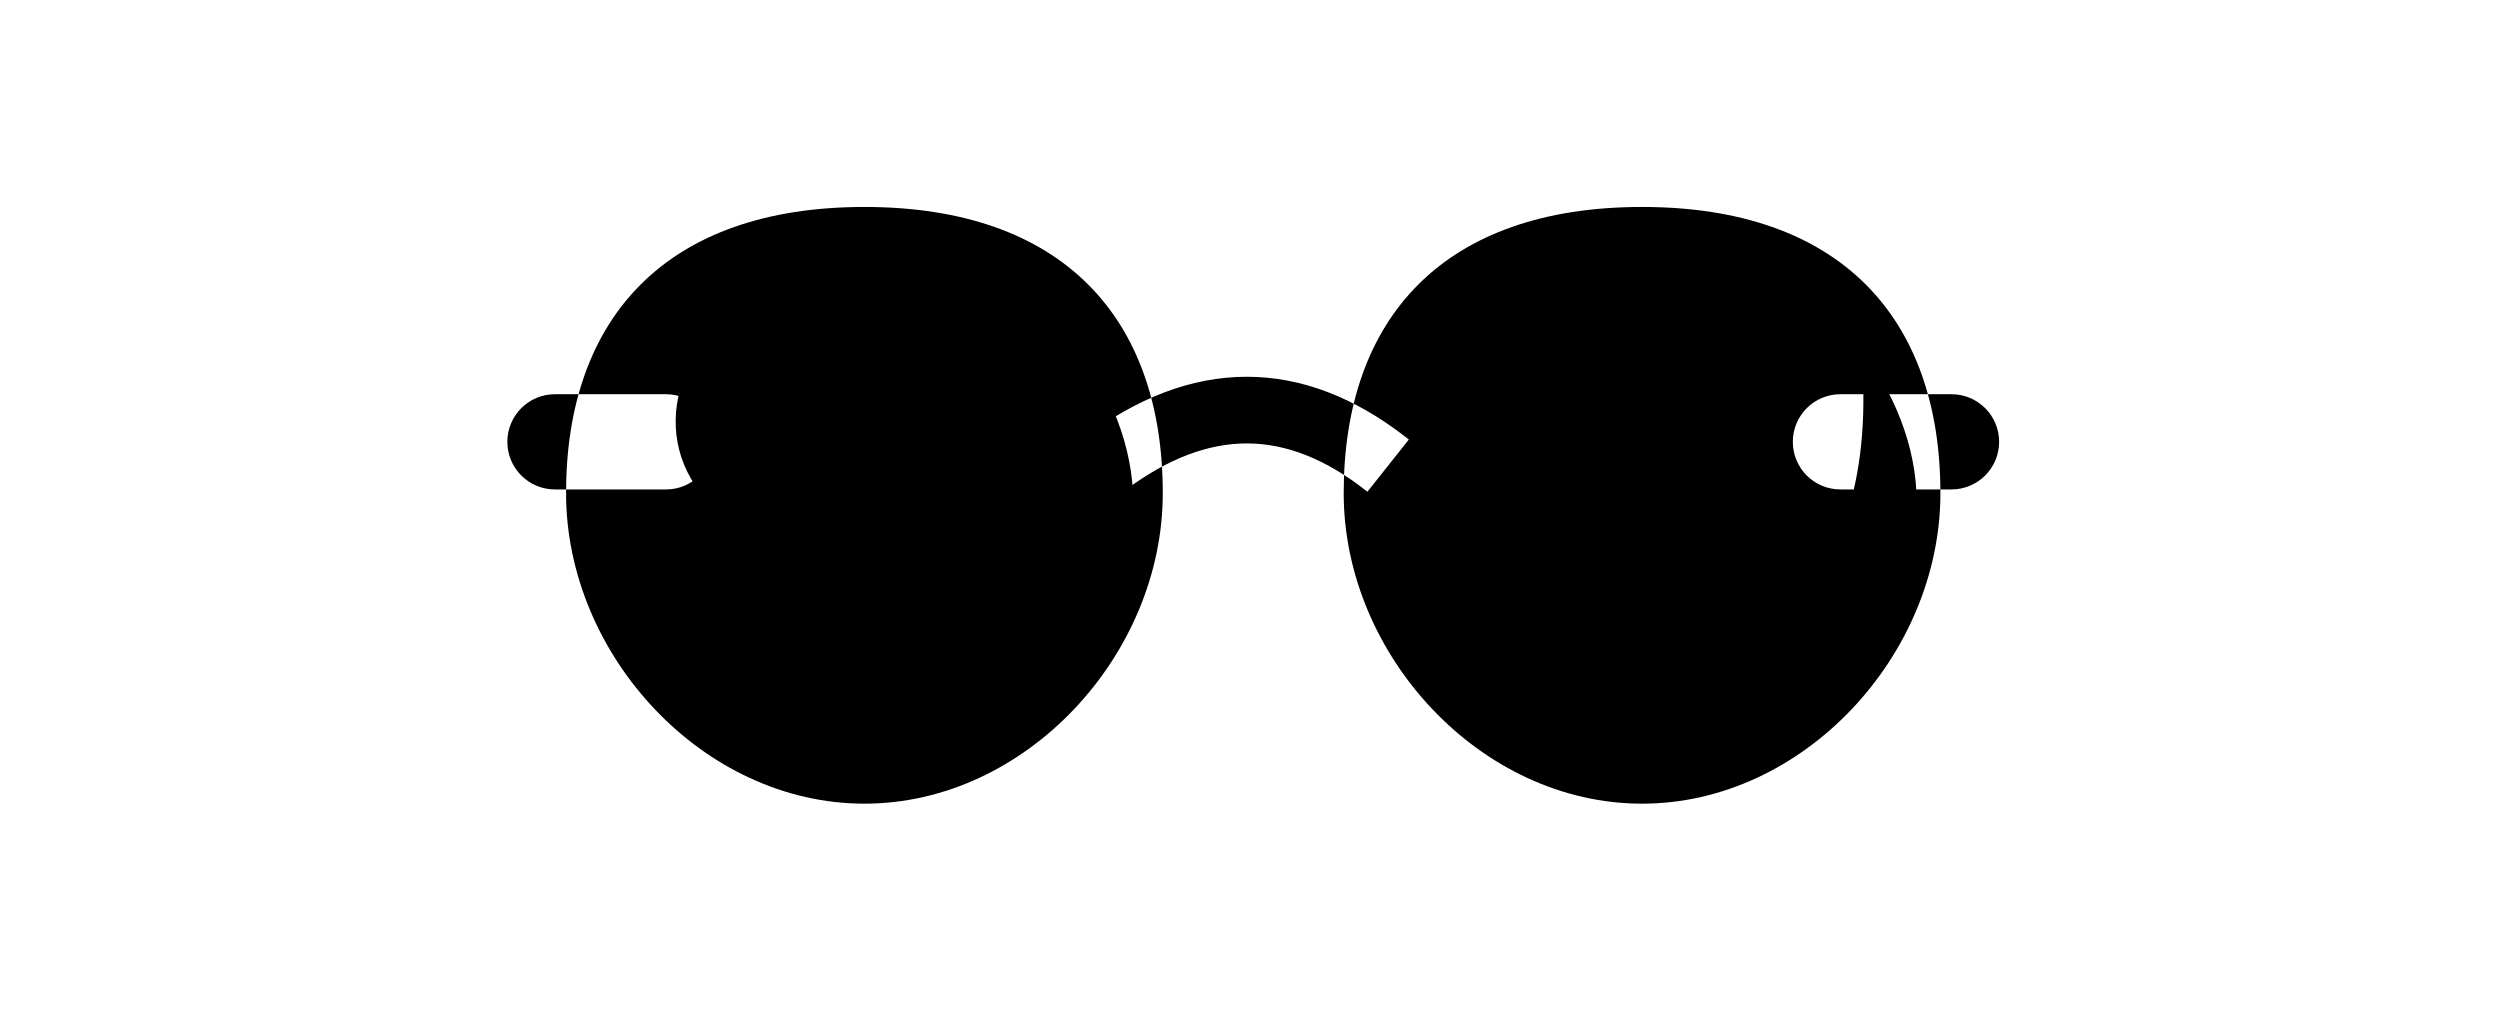
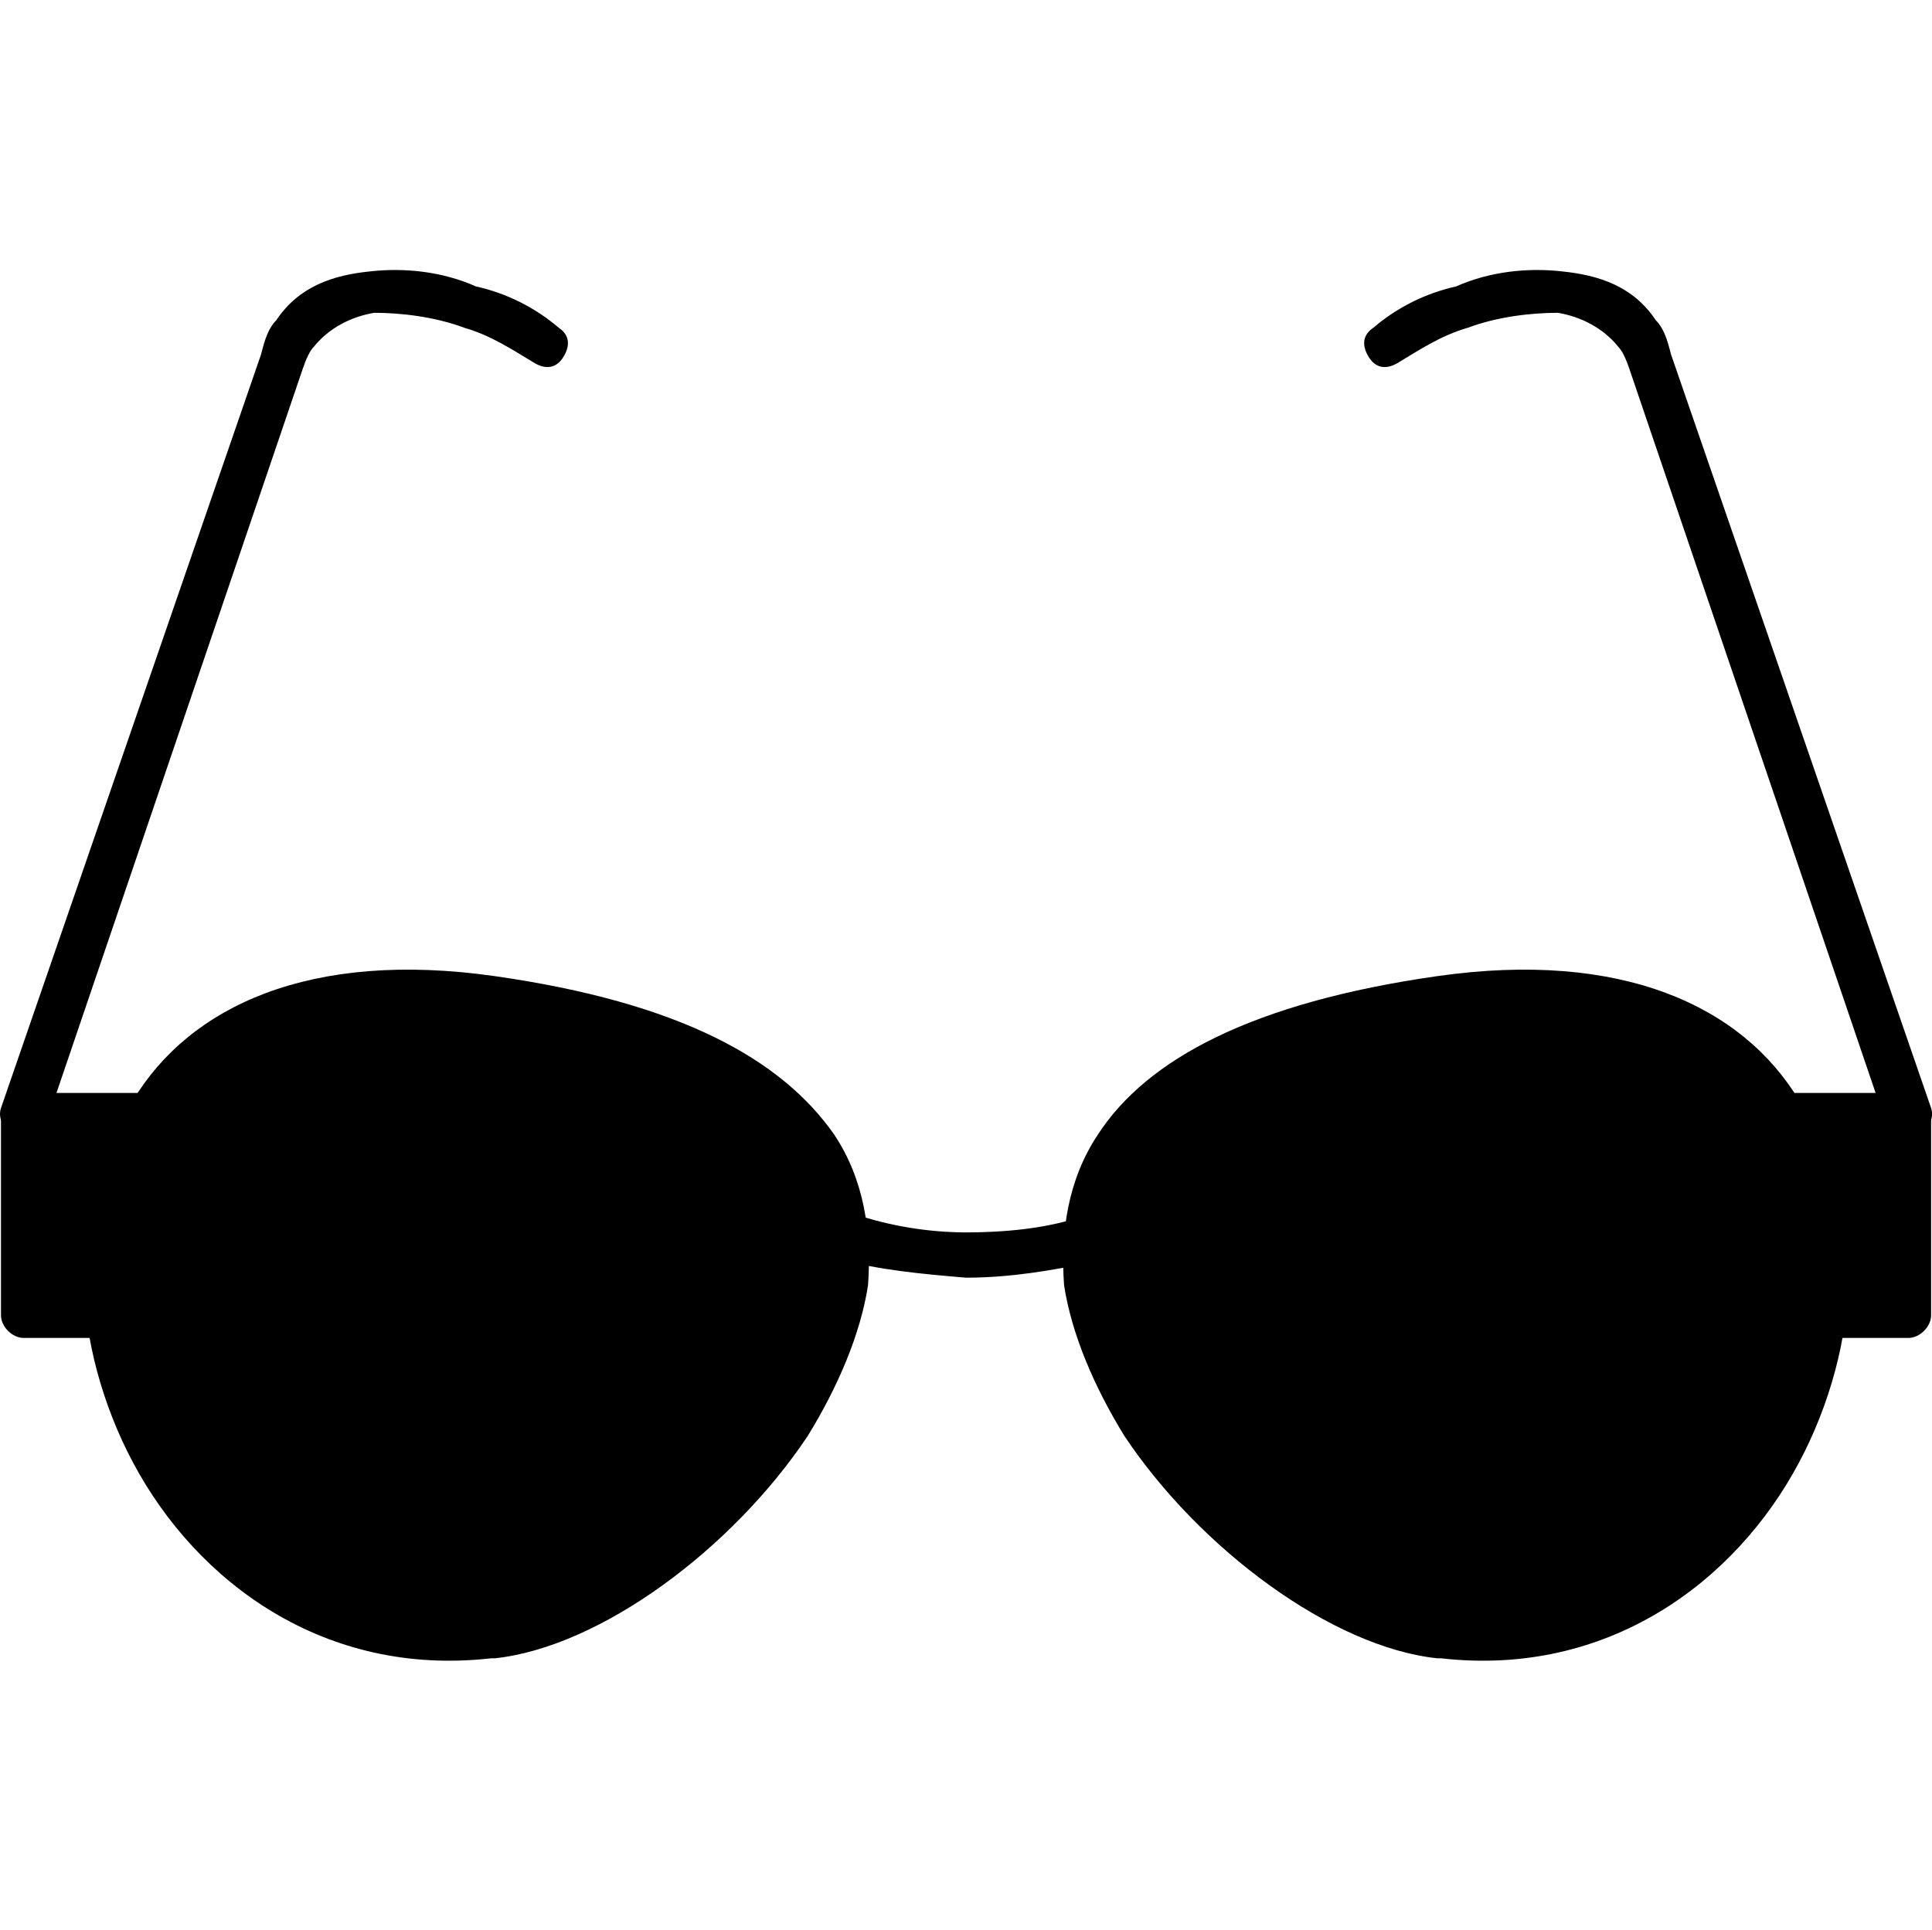
- <svg xmlns="http://www.w3.org/2000/svg" class="icon" width="200px" height="80.85px" viewBox="0 0 2533 1024" version="1.1">
-   <path d="M1263.281 381.752c54.929 0 108.572 20.574 160.374 60.622l3.779 2.975-41.961 52.903c-41.663-33.036-82.193-48.964-122.192-48.964-39.05 0-79.604 15.18-122.08 46.584l-3.755 2.814-40.859-53.772c54.897-41.728 110.614-63.162 166.694-63.162zM674.816 399.44a48.24 48.24 0 1 1 0 96.48H562.256a48.24 48.24 0 1 1 0-96.48h112.56z m1302.482 0a48.24 48.24 0 0 1 0 96.48h-112.56a48.24 48.24 0 0 1 0-96.48h112.56zM875.817 769.28c142.091 0 257.28-134.204 257.28-269.533C1133.097 364.426 1067.595 254.72 875.817 254.72S618.536 364.426 618.536 499.747C618.536 635.076 733.725 769.28 875.817 769.28zM1091.731 352.486c11.264 124.781-16.86 218.077-84.388 279.897C939.823 694.187 835.673 712.92 694.916 688.559c107.205 117.706 234.929 117.706 383.147 0 88.762-113.469 93.312-225.498 13.676-336.072zM875.817 209.696C675.331 209.696 573.512 321.596 573.512 499.747 573.512 663.844 712.323 814.304 875.817 814.304s302.304-150.461 302.304-314.557C1178.121 321.596 1076.302 209.696 875.817 209.696zM875.817 254.72c191.778 0 257.28 109.706 257.28 245.027C1133.097 635.076 1017.908 769.28 875.817 769.28c-142.091 0-257.28-134.204-257.28-269.533C618.536 364.426 684.038 254.72 875.817 254.72zM699.982 484.813a118.293 123.326 60 1 0 213.606-123.326 118.293 123.326 60 1 0-213.606 123.326ZM1663.737 769.28c142.091 0 257.28-134.204 257.28-269.533C1921.018 364.426 1855.516 254.72 1663.737 254.72s-257.28 109.706-257.28 245.027C1406.457 635.076 1521.646 769.28 1663.737 769.28zM1885.618 352.486c11.256 124.781-16.868 218.077-84.388 279.897-67.528 61.812-171.67 80.545-312.443 56.176 107.214 117.706 234.929 117.706 383.155 0 88.754-113.469 93.312-225.498 13.668-336.072zM1663.737 209.696c-200.486 0-302.304 111.901-302.304 290.051 0 164.097 138.811 314.557 302.304 314.557s302.304-150.461 302.304-314.557C1966.042 321.596 1864.223 209.696 1663.737 209.696z m0 45.024c191.778 0 257.28 109.706 257.28 245.027C1921.018 635.076 1805.829 769.28 1663.737 769.28c-142.091 0-257.28-134.204-257.28-269.533C1406.457 364.426 1471.959 254.72 1663.737 254.72zM1480.691 495.104a118.293 123.326 60 1 0 213.606-123.326 118.293 123.326 60 1 0-213.606 123.326Z" />
+ <svg xmlns="http://www.w3.org/2000/svg" t="1781498840420" class="icon" viewBox="0 0 1025 1024" version="1.1" p-id="2196" width="200.195" height="200">
+   <path d="M1000.522 595.989c2.005 6.016 10.005 8 16 6.016 5.995-2.005 10.005-8 8-14.016l-138.005-400c-2.005-8-3.989-13.995-8-17.984-11.989-18.005-29.995-24-50.005-26.005-17.984-2.005-37.973 0-56 8a101.547 101.547 0 0 0-43.989 21.995c-5.995 4.011-5.995 10.005-2.005 16 4.011 5.995 10.005 5.995 16 2.005 10.005-5.995 21.995-13.995 36.011-18.005 16-5.995 33.984-8 48-8 11.989 2.005 24 8 32 18.005 1.984 2.005 3.989 5.995 5.995 11.989l136 400zM0.522 587.989c-2.005 6.016 2.005 12.011 8 14.016 5.995 1.984 13.995 0 16-6.016L160.522 195.989c2.005-5.973 3.989-9.984 5.995-11.989 8-10.005 20.011-16 32-18.005 13.995 0 32 2.005 48 8 13.995 4.011 26.005 12.011 36.011 18.005 5.995 3.989 11.989 3.989 16-2.005 3.989-5.995 3.989-11.989-2.005-16a101.547 101.547 0 0 0-44.011-21.995c-17.984-8-37.973-10.005-56-8-19.989 2.005-37.973 8-49.984 26.005-4.011 3.989-6.016 9.984-8 17.984L0.522 587.989z" p-id="2197" />
+   <path d="M12.532 579.989h65.984c5.995 0 12.011 4.011 12.011 12.011 0 2.005-2.005 5.995-2.005 8-8 11.989-13.995 27.989-18.005 43.989-2.005 16-2.005 34.005 0 52.011 0 5.995-3.989 11.989-11.989 13.995H12.532C6.495 709.995 0.522 704 0.522 698.027V592c0-8 5.995-12.011 12.011-12.011z m933.973 0h66.005c6.016 0 12.011 4.011 12.011 12.011v106.005c0 5.995-5.995 11.989-12.011 11.989h-45.995c-8-2.005-11.989-8-11.989-13.995 1.984-18.005 1.984-36.011 0-52.011-4.011-16-10.005-32-18.005-43.989 0-2.005-2.005-5.995-2.005-8 0-8 6.016-12.011 12.011-12.011z m-368 90.027c8.021-2.027 12.011-10.027 10.027-16-2.005-6.016-8-10.027-16-8.021-18.005 5.995-40 8-60.011 8a188.544 188.544 0 0 1-60.011-10.005c-5.973-1.984-13.995 2.005-16 8-1.984 8 2.005 14.016 8 16 22.016 6.016 44.011 8 68.011 10.027 24 0 45.995-4.011 66.005-8.021z" p-id="2198" />
+   <path d="M262.516 517.995c98.005 13.995 152 44.011 180.011 84.011 16 24 19.989 51.989 18.005 80-4.011 25.984-16 53.995-32 80-40 59.989-110.016 112-166.016 117.995l-1.984-12.011 1.984 12.011h-1.984c-88 10.005-156.011-40-190.016-104-16-29.995-25.984-66.005-25.984-98.005 0-34.005 8-67.989 25.984-93.995 30.016-50.005 94.016-80 192-66.005z m320 84.011c26.005-40 82.005-70.016 180.011-84.011 98.005-13.995 162.005 16 192 66.005 18.005 26.005 26.005 59.989 26.005 93.995 0 32-10.027 68.011-26.027 98.005-33.984 64-101.973 114.005-189.973 104h-2.005l2.005-12.011-2.005 12.011c-56-5.995-125.995-58.005-165.995-117.995-16-26.005-28.011-54.016-32-80-2.005-28.011 1.984-56 17.984-80z" p-id="2199" />
+   <path d="M766.516 539.989c-89.984 14.016-139.989 42.027-163.989 76.011-12.011 18.005-16 40-13.995 64 3.989 21.995 13.995 45.995 27.989 67.989 36.011 56.021 100.011 102.016 149.995 108.011 77.995 8 136-34.005 165.995-91.989 16-26.027 24-58.027 24-88.021 0-27.989-5.973-56-21.973-80-26.027-41.984-80-67.989-168.021-56z" p-id="2200" />
+   <path d="M794.527 643.989c-2.005-3.989-10.005-5.973-16-3.989-5.995 3.989-8 11.989-4.011 16l26.005 45.995c4.011 5.995 10.005 8 16 4.011 5.995-4.011 8-10.005 4.011-16l-26.027-46.016z m-50.005 4.011c-3.989-5.995-10.005-8-16-4.011-5.995 4.011-8 10.027-5.995 16l51.989 90.027c4.011 5.973 12.011 7.979 18.005 3.989 5.995-2.005 5.995-10.005 4.011-16l-52.011-90.005z" p-id="2201" />
+   <path d="M422.516 616c-24-34.005-73.984-61.995-163.989-76.011-88-11.989-141.995 14.016-168 56-16 24-21.995 52.011-21.995 80 0 30.016 8 62.016 24 88.021 29.995 57.984 88 99.989 165.973 91.989 50.027-5.995 114.027-51.989 150.016-108.011 13.995-21.973 24-45.995 28.011-67.989 1.984-24-2.005-45.995-14.016-64z" p-id="2202" />
+   <path d="M250.527 656c3.989-4.011 2.005-12.011-4.011-16-5.995-2.005-13.995 0-16 3.989l-25.984 46.016c-4.011 5.995-2.005 11.989 3.989 16 5.995 3.989 12.011 1.984 16-4.011l26.005-45.995z m50.005 3.989c3.989-5.973 1.984-11.989-4.011-16-5.995-3.989-11.989-1.984-16 4.011l-51.989 90.005c-4.011 5.995-2.005 13.995 3.989 16 5.995 3.989 13.995 1.984 18.005-4.011l50.005-90.005z" p-id="2203" />
</svg>
